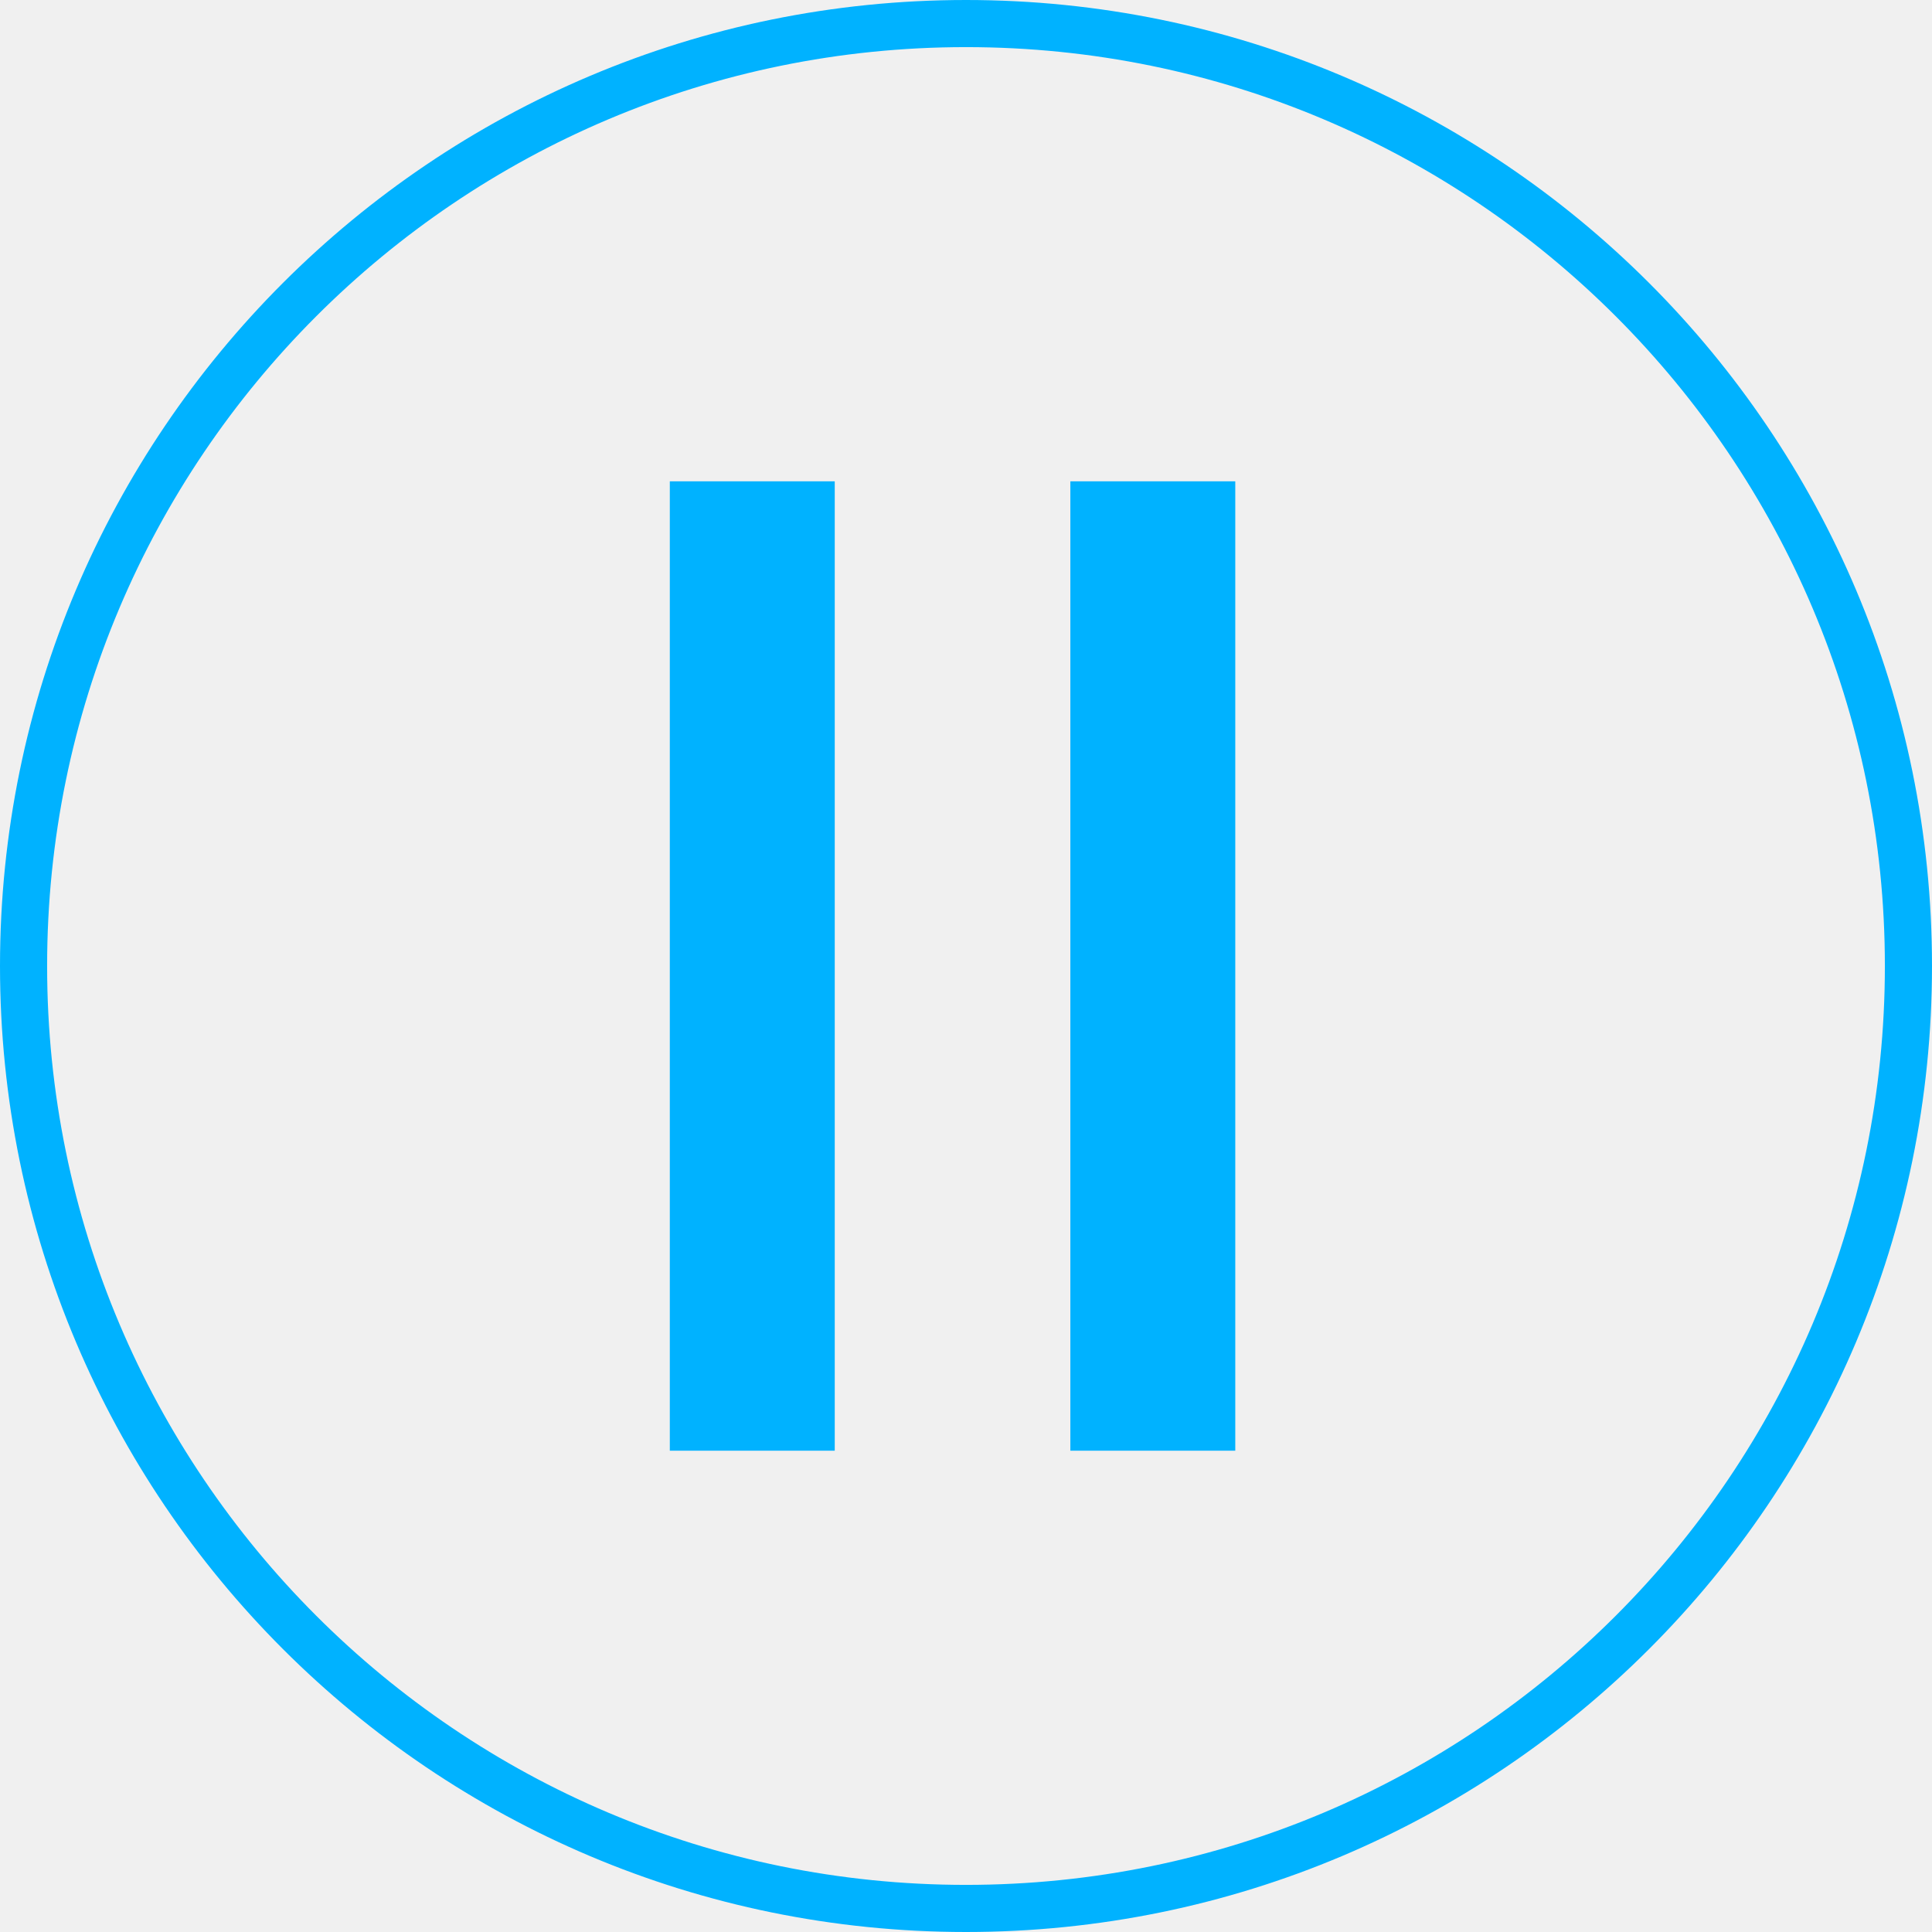
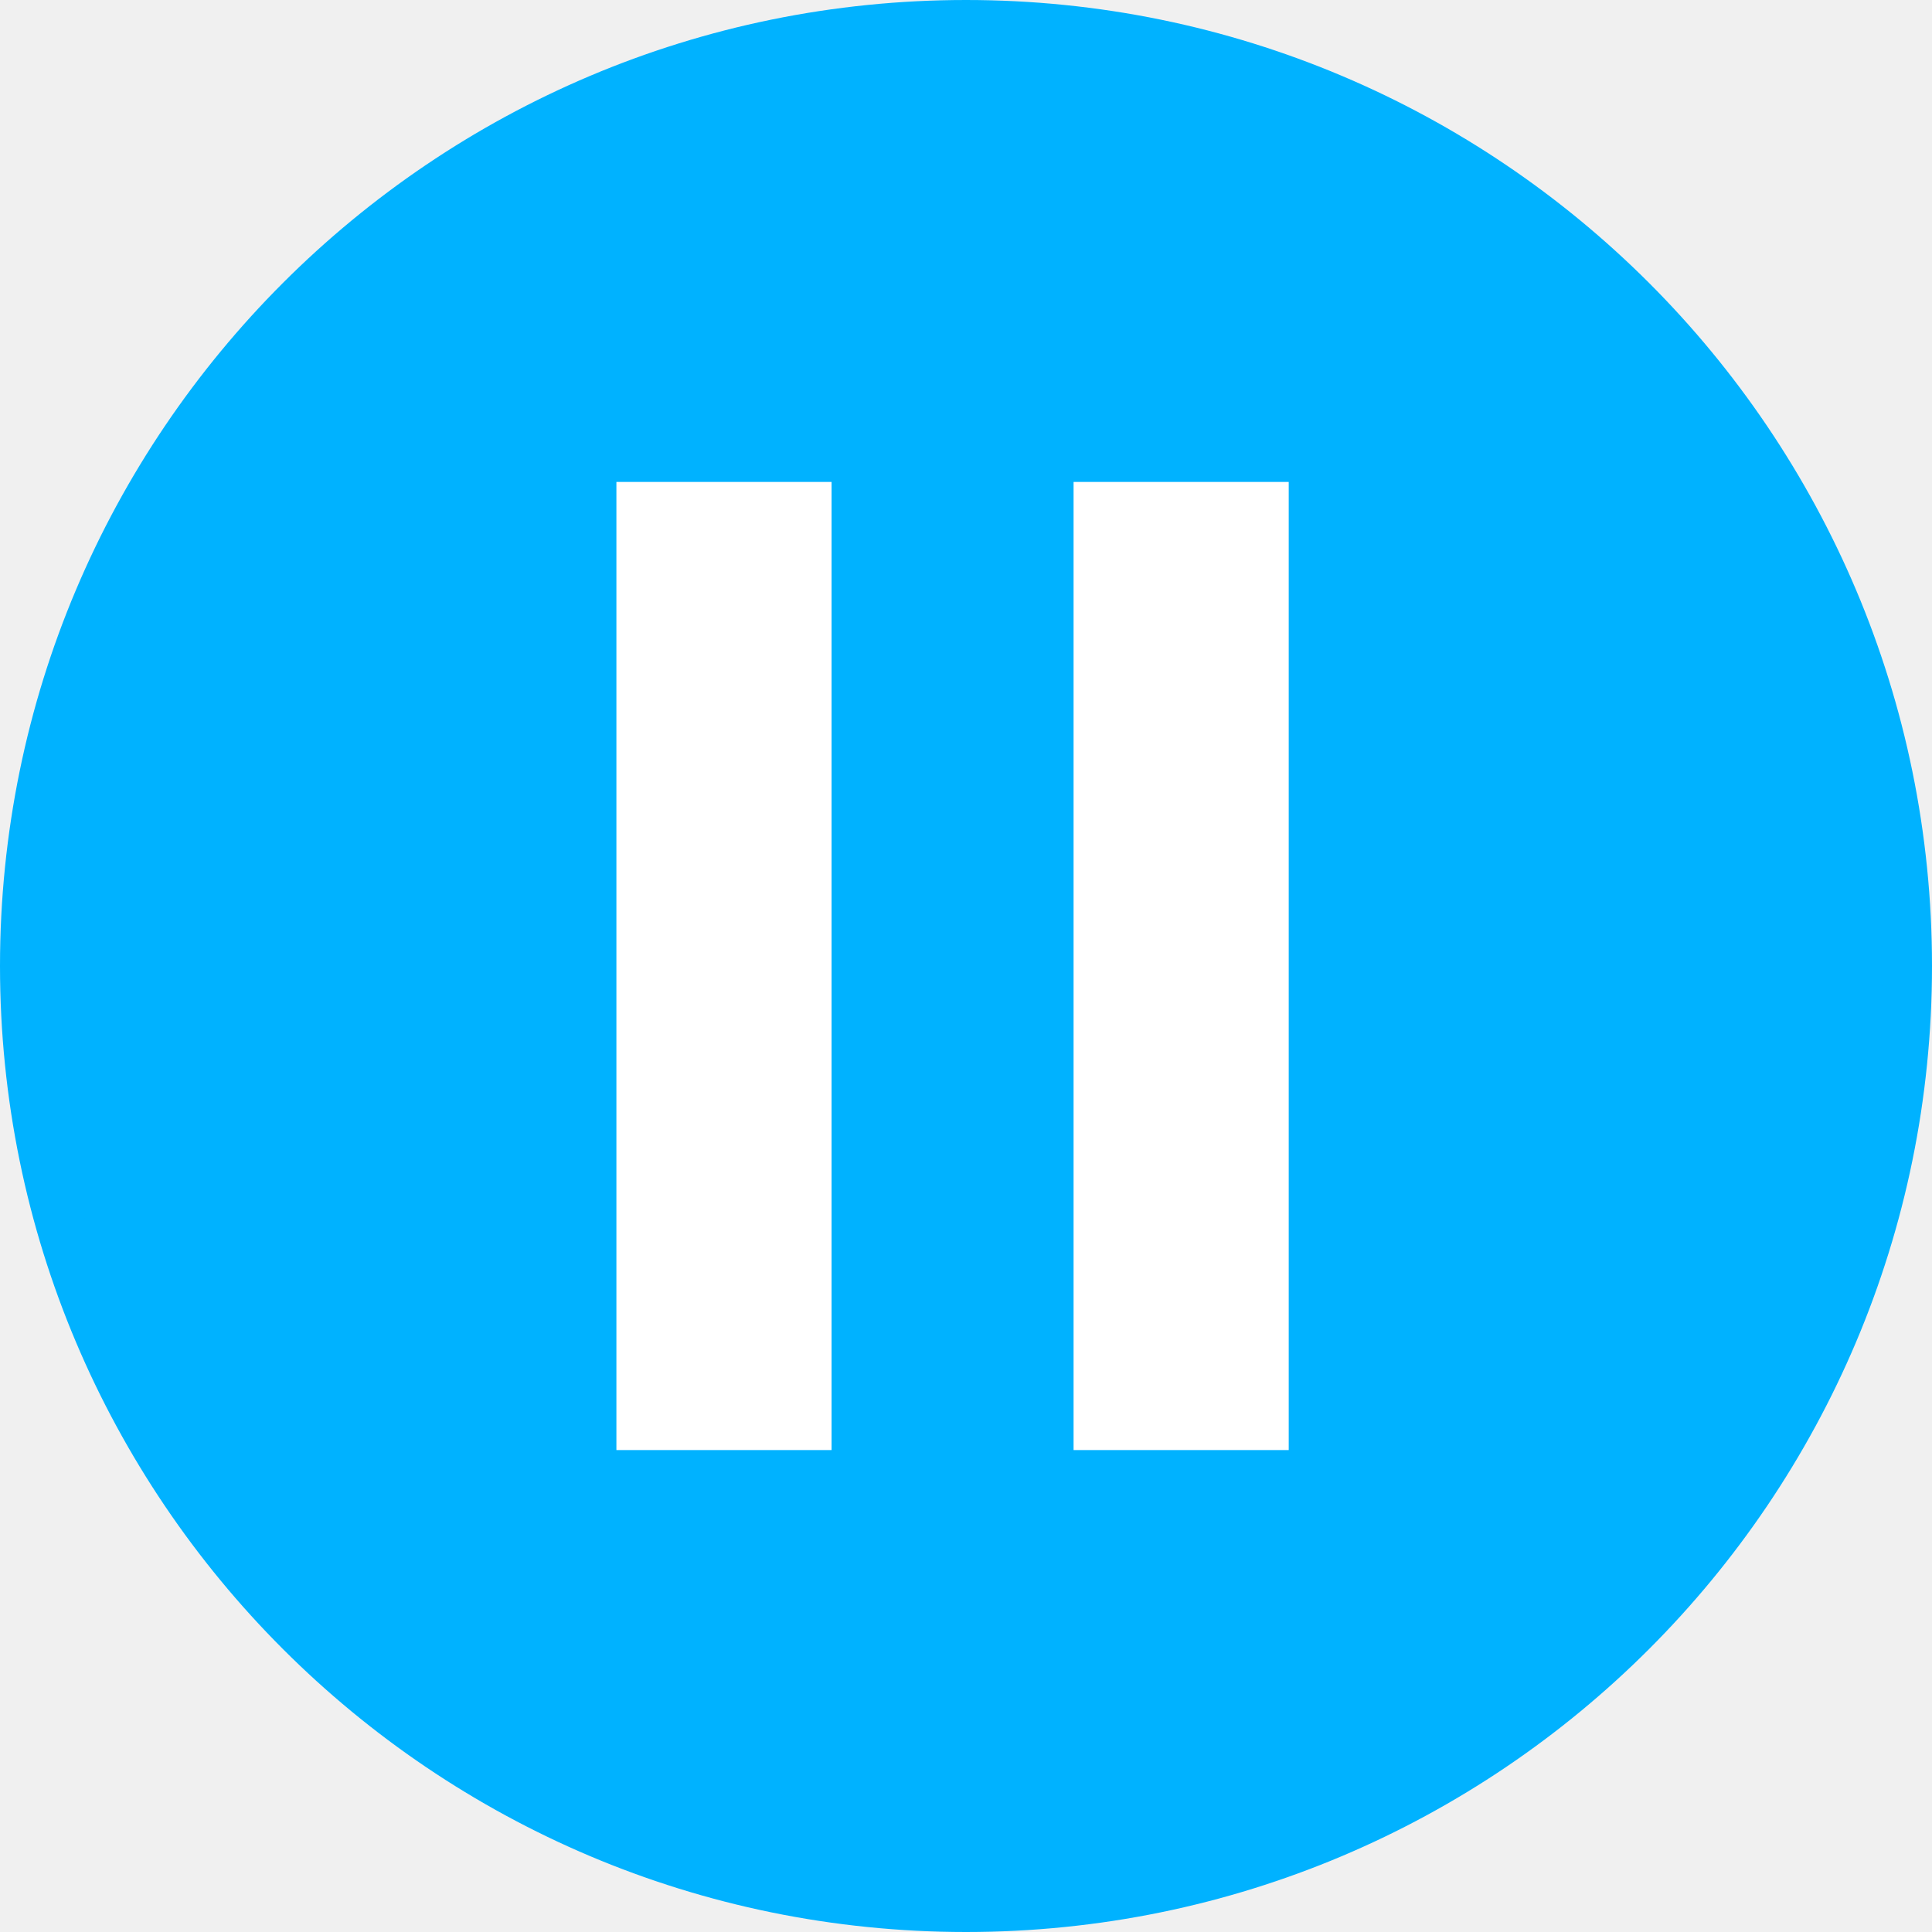
- <svg xmlns="http://www.w3.org/2000/svg" width="82" height="82" viewBox="0 0 82 82">
-   <g fill="none" fill-rule="evenodd" transform="translate(1 1)">
-     <circle cx="40" cy="40" r="40" stroke="#00B2FF" stroke-width="2" />
-     <g fill="#00B2FF">
-       <path d="M27.429 19.429h7v41.143h-7zM44.429 19.429h7v41.143h-7z" />
+ <svg xmlns="http://www.w3.org/2000/svg" width="78px" height="78px" viewBox="0 0 78 78">
+   <g id="Page-1" fill="none" fill-rule="evenodd">
+     <g id="05-Desktop-HalfWayAudioPage-2" transform="translate(-195 -403)">
+       <g id="pause-btn" transform="translate(196 404)">
+         <circle id="Oval-2" stroke="#00B2FF" stroke-width="2" fill="#00B2FF" cx="38" cy="38" r="38" />
+         <g id="Group-2" transform="translate(23.886 18.457)" fill="#FFFFFF">
+           <path id="Rectangle-3" d="M0 0H8.686V39.086H0zM18.457 0H27.143V39.086H18.457z" />
+         </g>
+       </g>
    </g>
  </g>
</svg>
